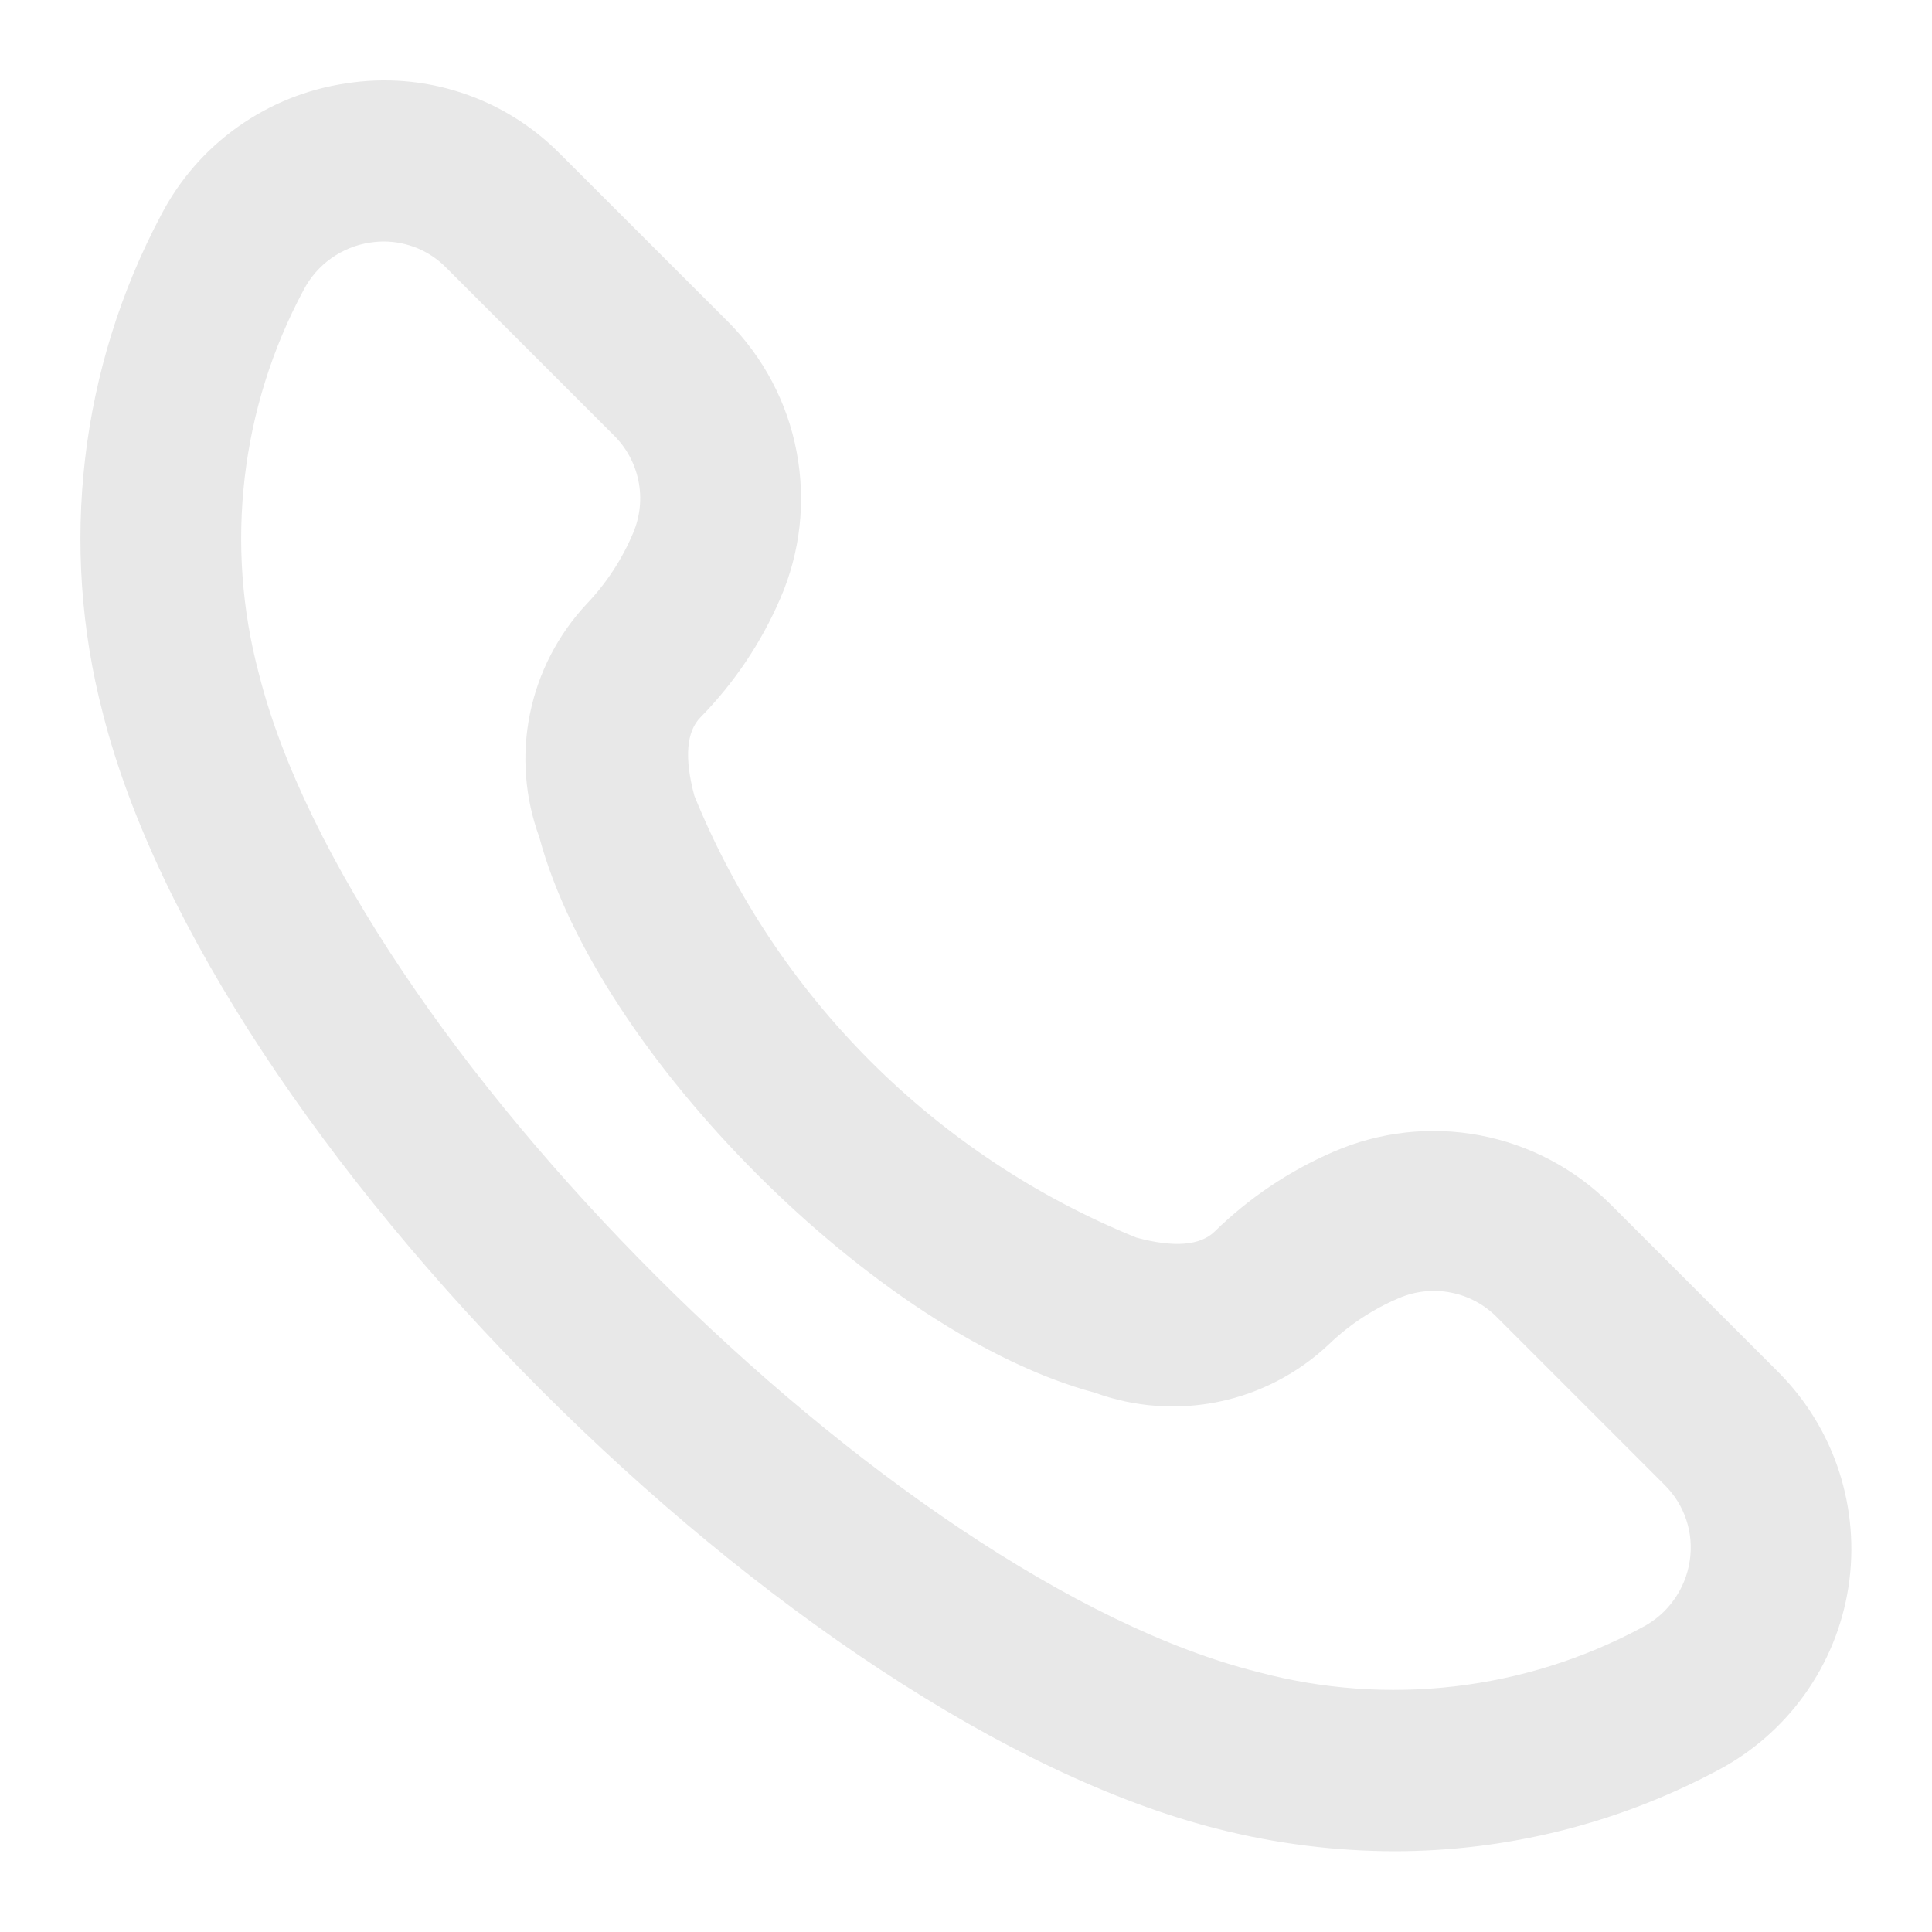
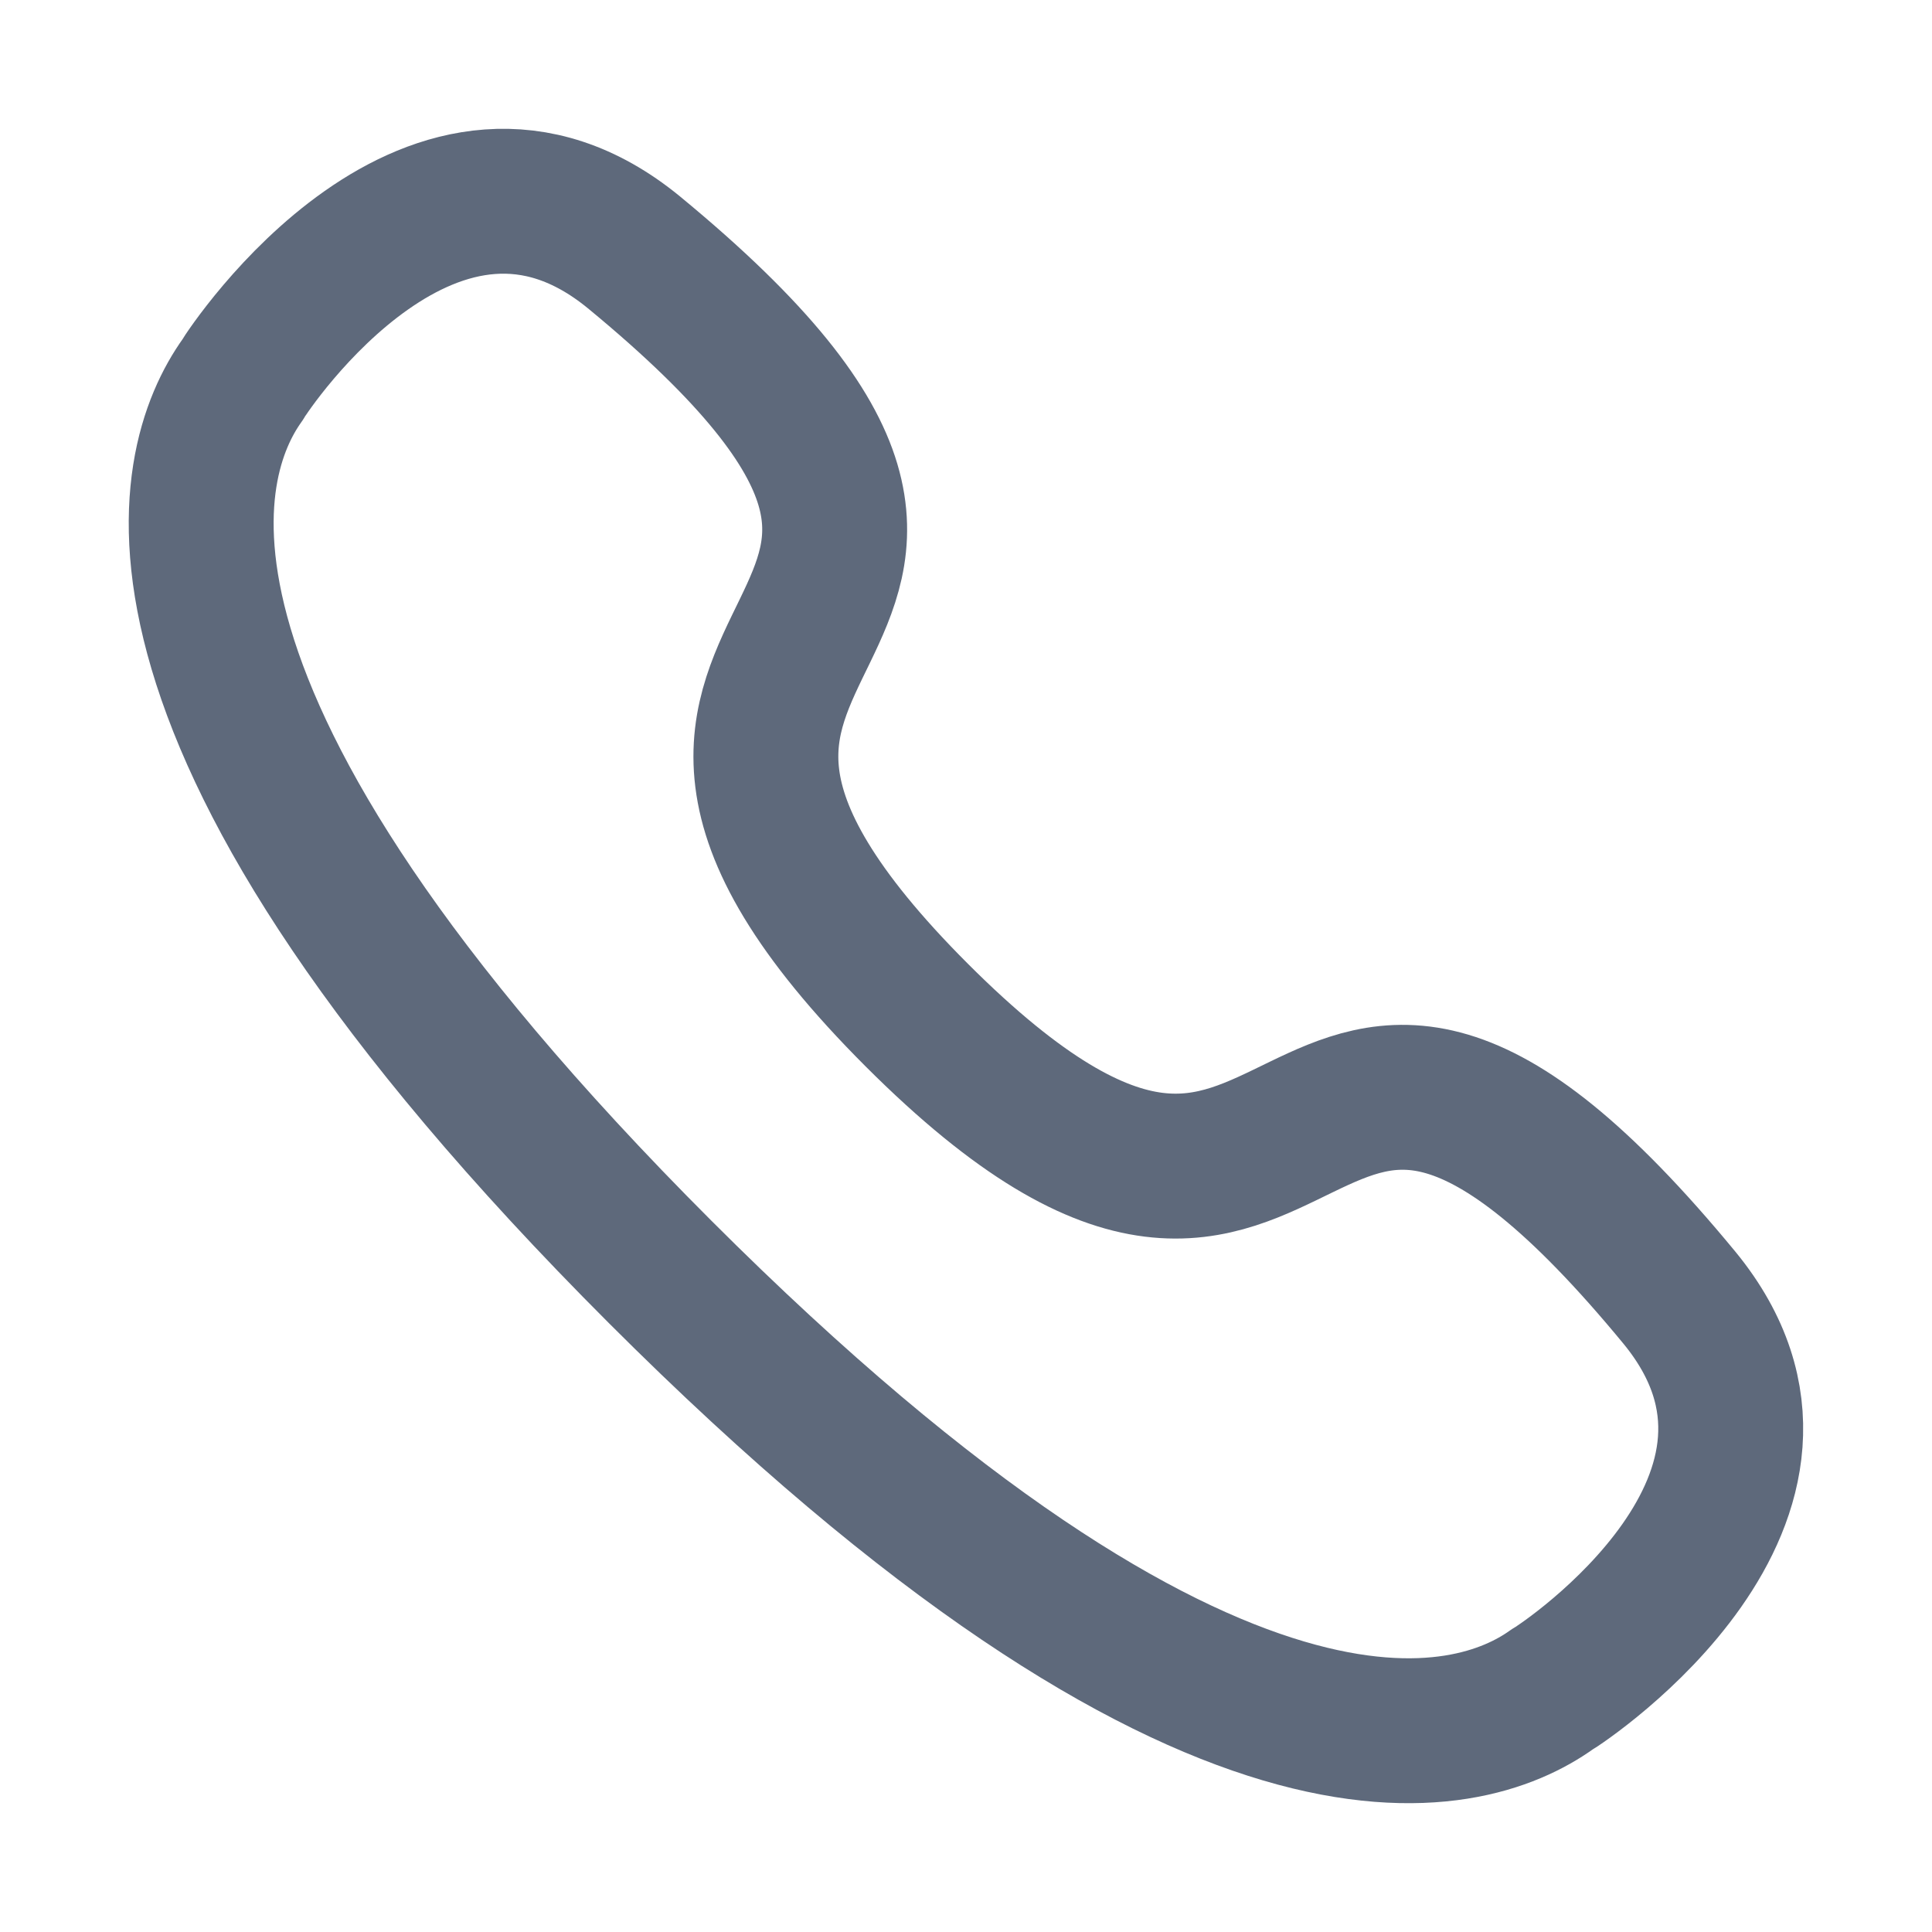
<svg xmlns="http://www.w3.org/2000/svg" width="20" height="20" viewBox="0 0 20 20" fill="none">
-   <path d="M1.064 7.382C2.172 11.782 8.219 17.833 12.618 18.936C13.212 19.086 13.822 19.163 14.435 19.164C15.599 19.164 16.745 18.878 17.773 18.331C18.133 18.143 18.444 17.873 18.681 17.542C18.917 17.212 19.073 16.831 19.135 16.429C19.197 16.027 19.163 15.617 19.038 15.231C18.912 14.844 18.697 14.493 18.41 14.205L16.672 12.467C16.303 12.098 15.832 11.85 15.32 11.753C14.808 11.656 14.279 11.716 13.802 11.924C13.346 12.121 12.931 12.4 12.576 12.747C12.428 12.894 12.154 12.918 11.762 12.811C10.733 12.393 9.798 11.773 9.012 10.987C8.227 10.202 7.607 9.267 7.188 8.238C7.083 7.846 7.105 7.572 7.253 7.424C7.601 7.069 7.88 6.653 8.077 6.197C8.285 5.719 8.344 5.191 8.247 4.679C8.151 4.167 7.902 3.697 7.534 3.328L5.796 1.591C5.511 1.303 5.162 1.086 4.777 0.96C4.393 0.833 3.983 0.8 3.583 0.863C3.179 0.922 2.794 1.077 2.461 1.314C2.127 1.551 1.855 1.864 1.667 2.227C0.827 3.809 0.612 5.649 1.064 7.382ZM3.144 3C3.212 2.87 3.31 2.758 3.43 2.673C3.55 2.588 3.688 2.532 3.833 2.511C3.879 2.504 3.926 2.5 3.972 2.5C4.092 2.5 4.211 2.524 4.322 2.57C4.433 2.616 4.533 2.684 4.617 2.769L6.355 4.507C6.486 4.636 6.574 4.801 6.61 4.981C6.646 5.162 6.626 5.348 6.554 5.518C6.44 5.789 6.278 6.037 6.075 6.25C5.777 6.568 5.573 6.962 5.486 7.389C5.399 7.815 5.433 8.258 5.583 8.667C6.185 10.917 9.087 13.816 11.333 14.417C11.744 14.567 12.188 14.599 12.616 14.511C13.043 14.423 13.438 14.217 13.756 13.917C13.967 13.714 14.214 13.551 14.484 13.437C14.653 13.365 14.84 13.345 15.021 13.381C15.201 13.416 15.367 13.505 15.496 13.636L17.233 15.373C17.335 15.474 17.412 15.598 17.457 15.735C17.502 15.871 17.514 16.016 17.492 16.158C17.47 16.304 17.414 16.442 17.328 16.562C17.243 16.682 17.13 16.779 16.999 16.847C15.782 17.501 14.362 17.666 13.027 17.31C9.241 16.367 3.633 10.76 2.68 6.975C2.324 5.639 2.49 4.218 3.144 3Z" fill="#E8E8E8" />
+   <path fill-rule="evenodd" clip-rule="evenodd" d="M6.833 13.166C1.085 7.417 1.902 4.784 2.508 3.936C2.586 3.799 4.505 0.926 6.562 2.612C11.667 6.816 5.204 6.222 9.491 10.509C13.779 14.796 13.184 8.333 17.388 13.437C19.073 15.495 16.201 17.414 16.064 17.491C15.216 18.097 12.583 18.915 6.833 13.166Z" stroke="#5E697B" stroke-width="1.5" stroke-linecap="round" stroke-linejoin="round" />
</svg>
